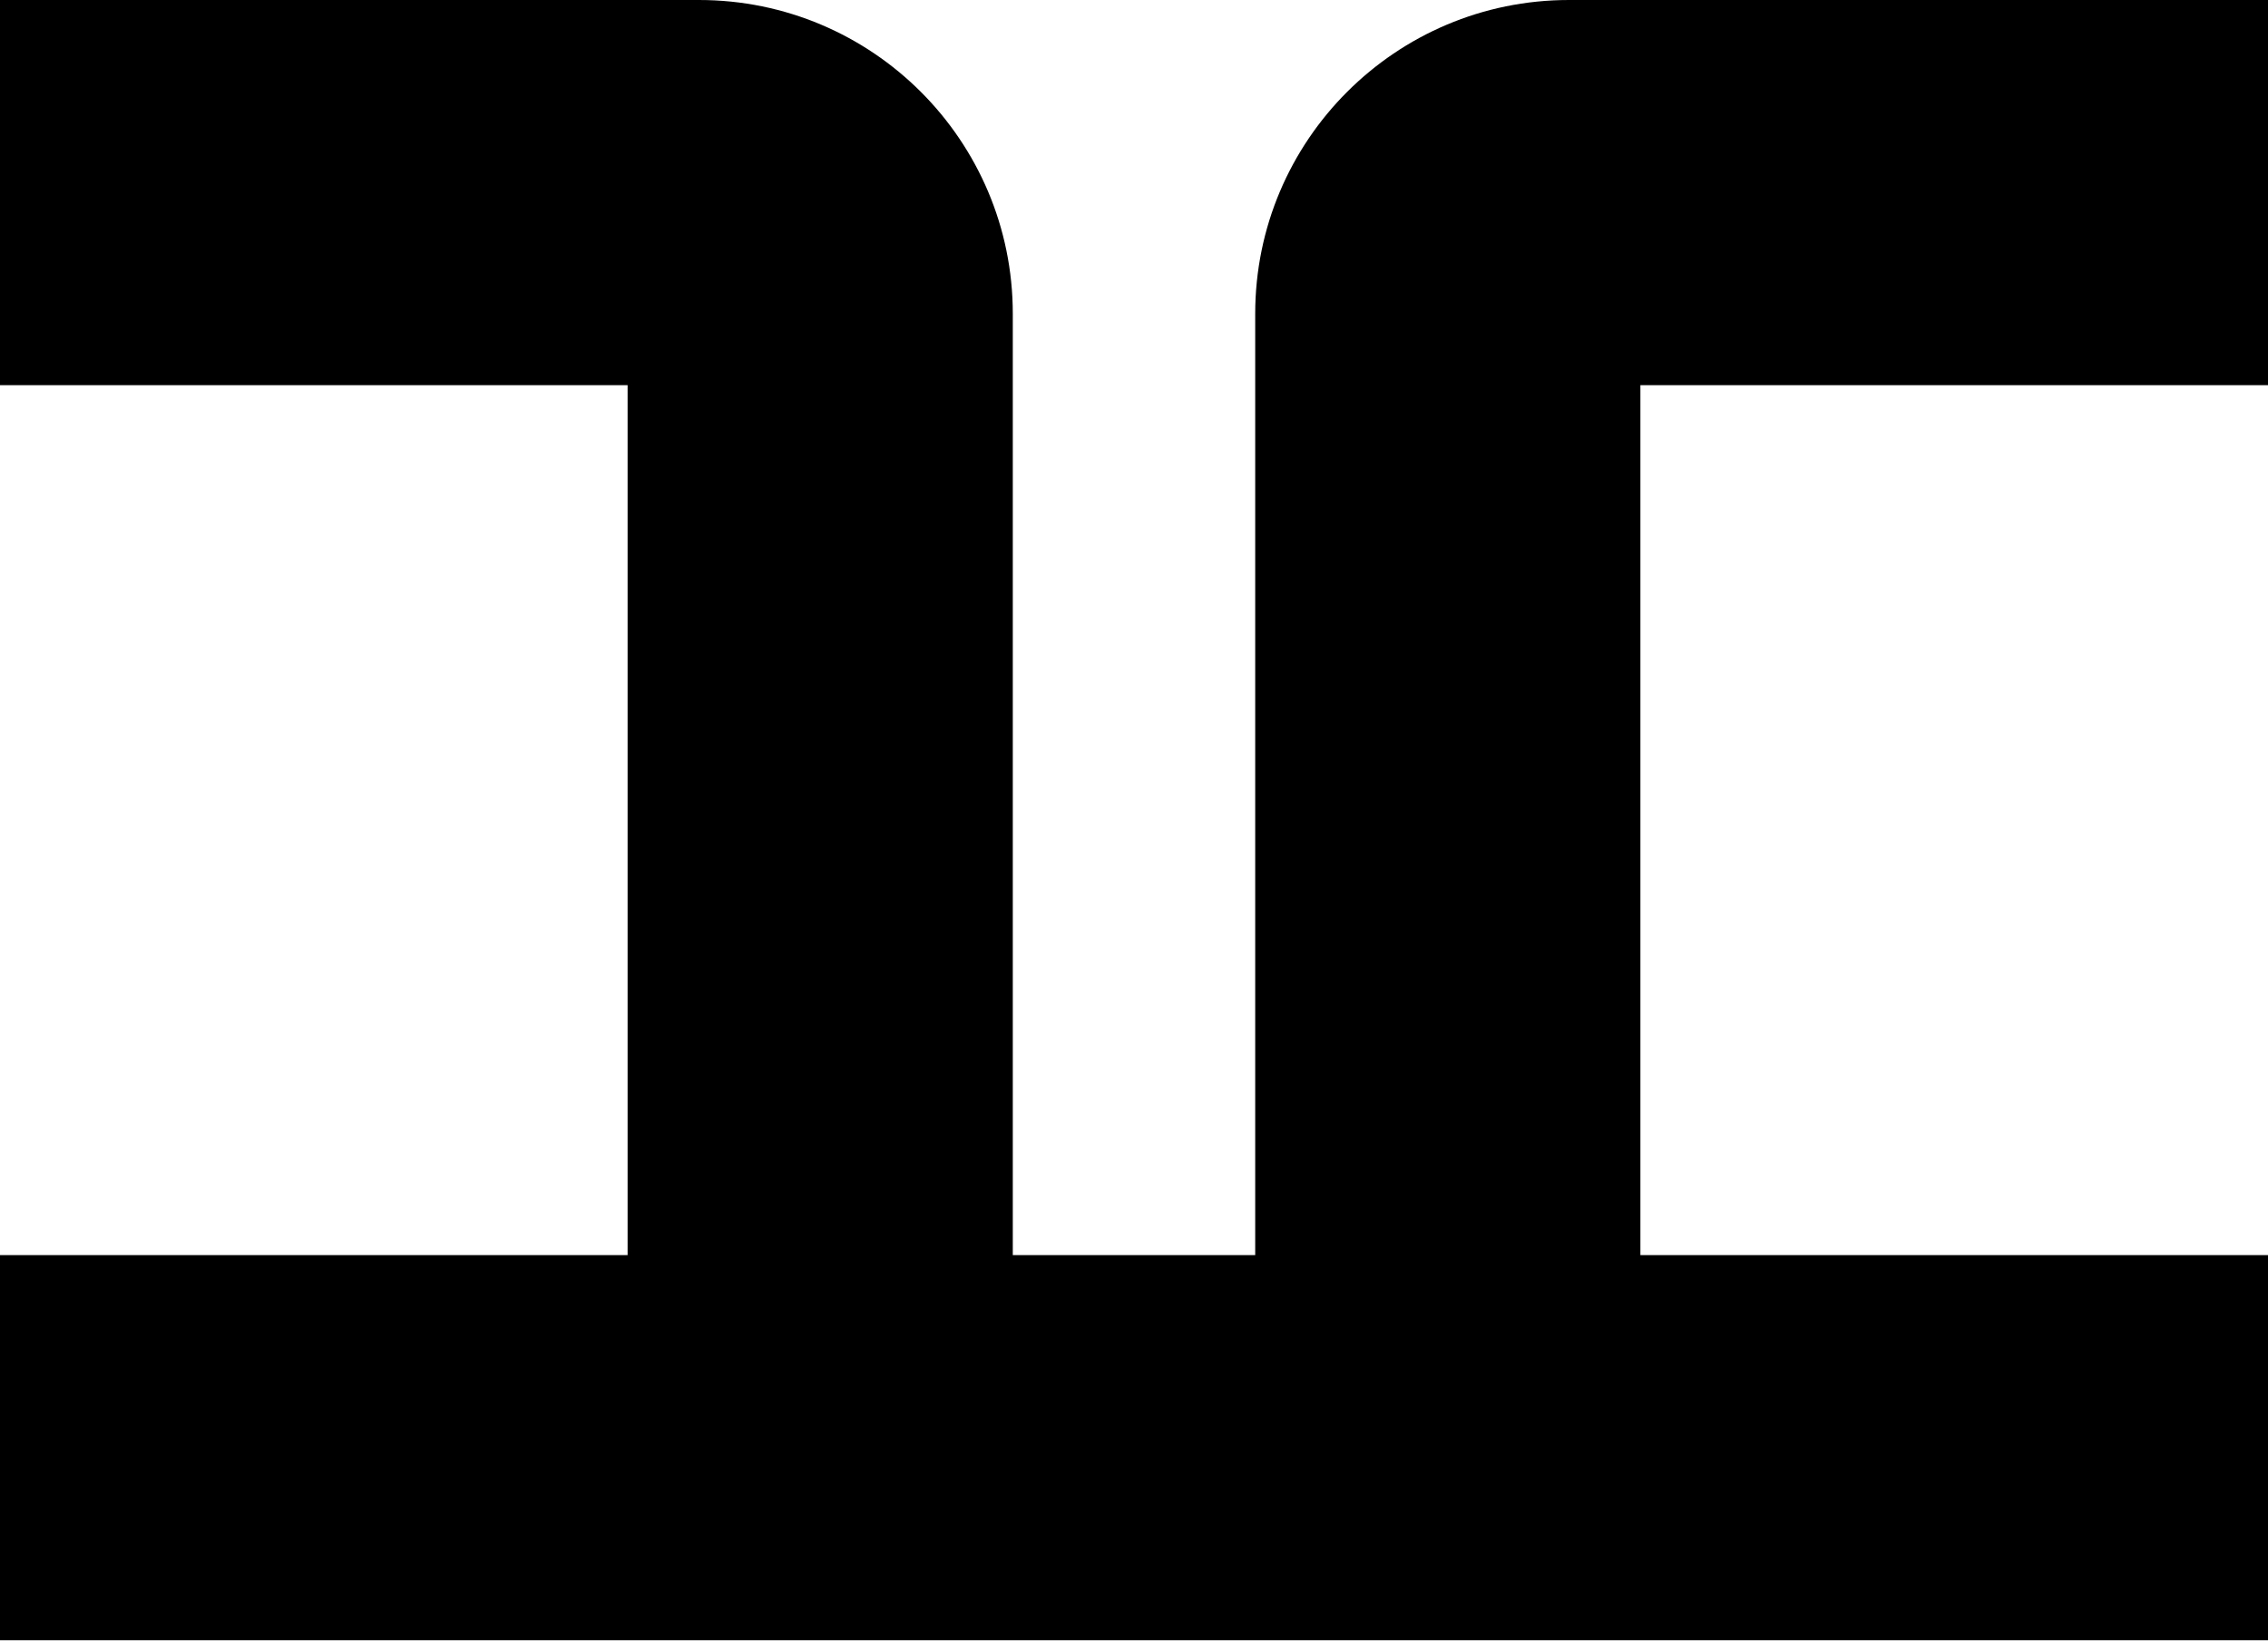
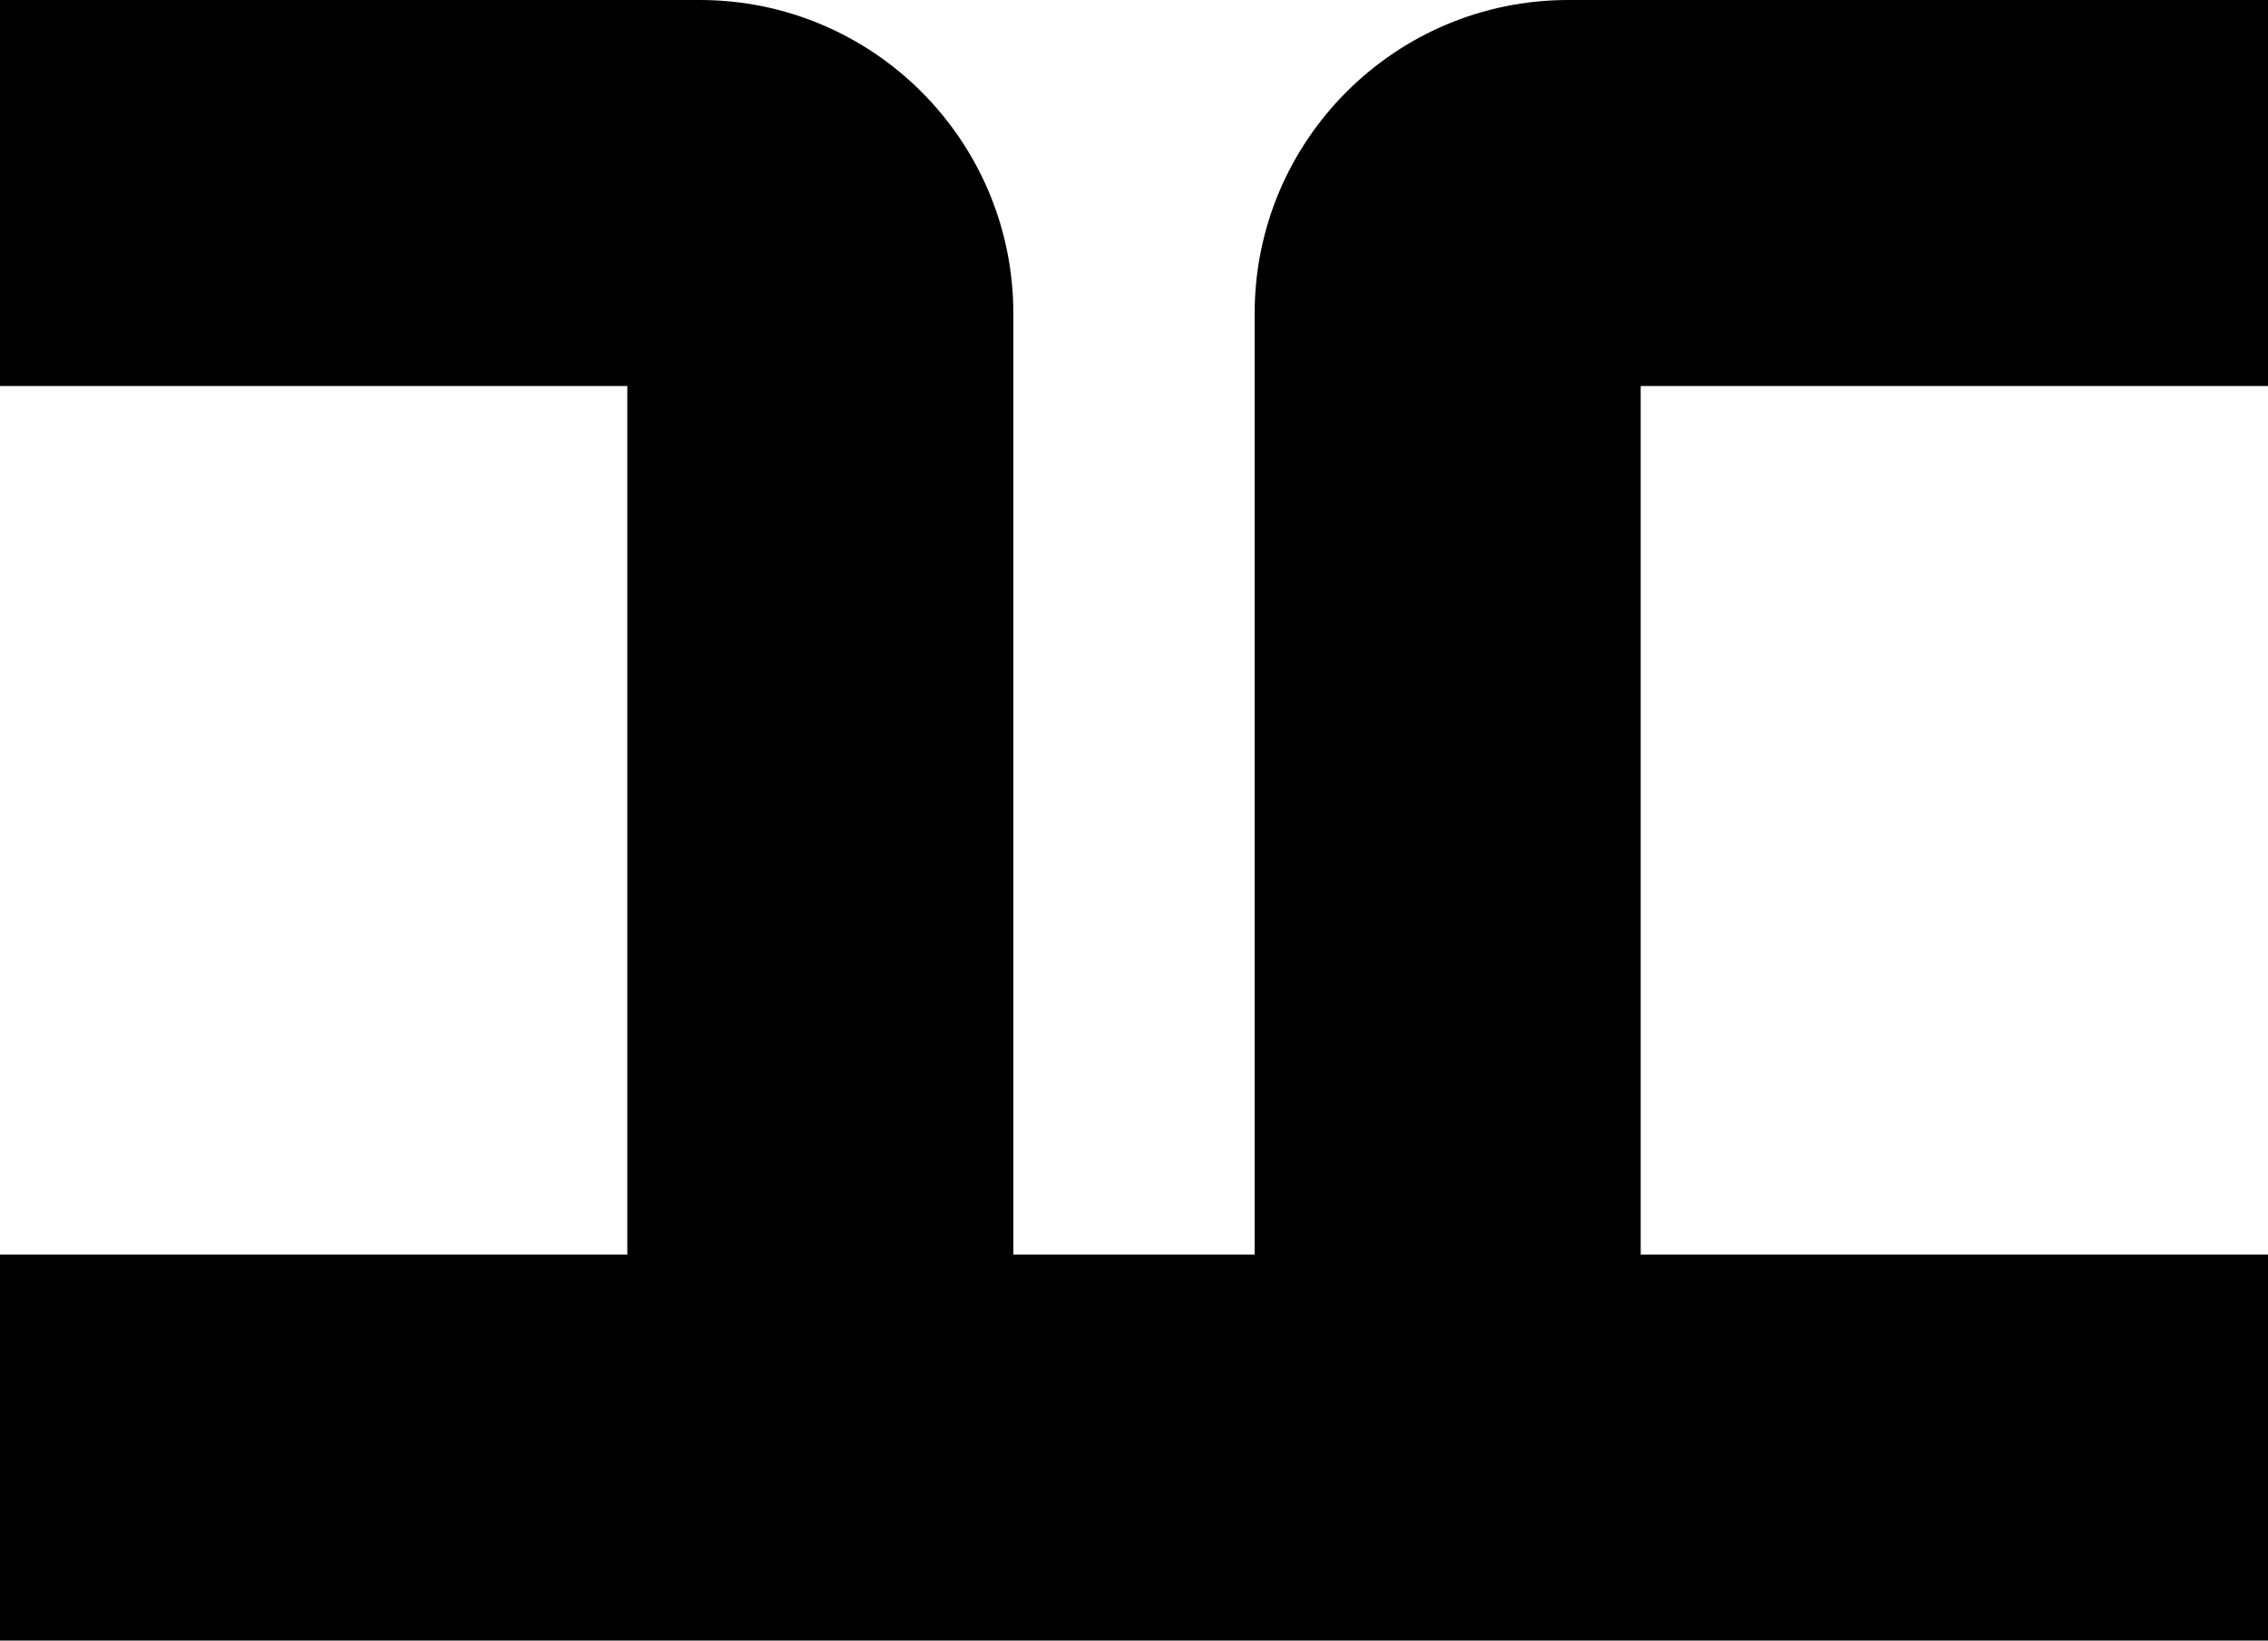
- <svg xmlns="http://www.w3.org/2000/svg" width="187.12" height="135.34" viewBox="0 0 187.12 135.34">
-   <path fill="#000000" fill-rule="evenodd" d="M0 0L57.67 0C71.97 0 83.56 11.59 83.56 25.89L83.56 103.56L103.56 103.56L103.56 25.89C103.56 11.59 115.15 0 129.45 0L187.12 0L187.12 31.78L135.34 31.78L135.34 103.56L187.12 103.56L187.12 135.34L0 135.34L0 103.56L51.78 103.56L51.78 31.78L0 31.78Z" />
+ <svg xmlns="http://www.w3.org/2000/svg" width="188" height="136" viewBox="0 0 188 136">
+   <path fill="#000000" fill-rule="evenodd" d="M0 0L58 0C72.36 0 84 11.64 84 26L84 104L104 104L104 26C104 11.64 115.64 0 130 0L188 0L188 32L136 32L136 104L188 104L188 136L0 136L0 104L52 104L52 32L0 32Z" />
</svg>
